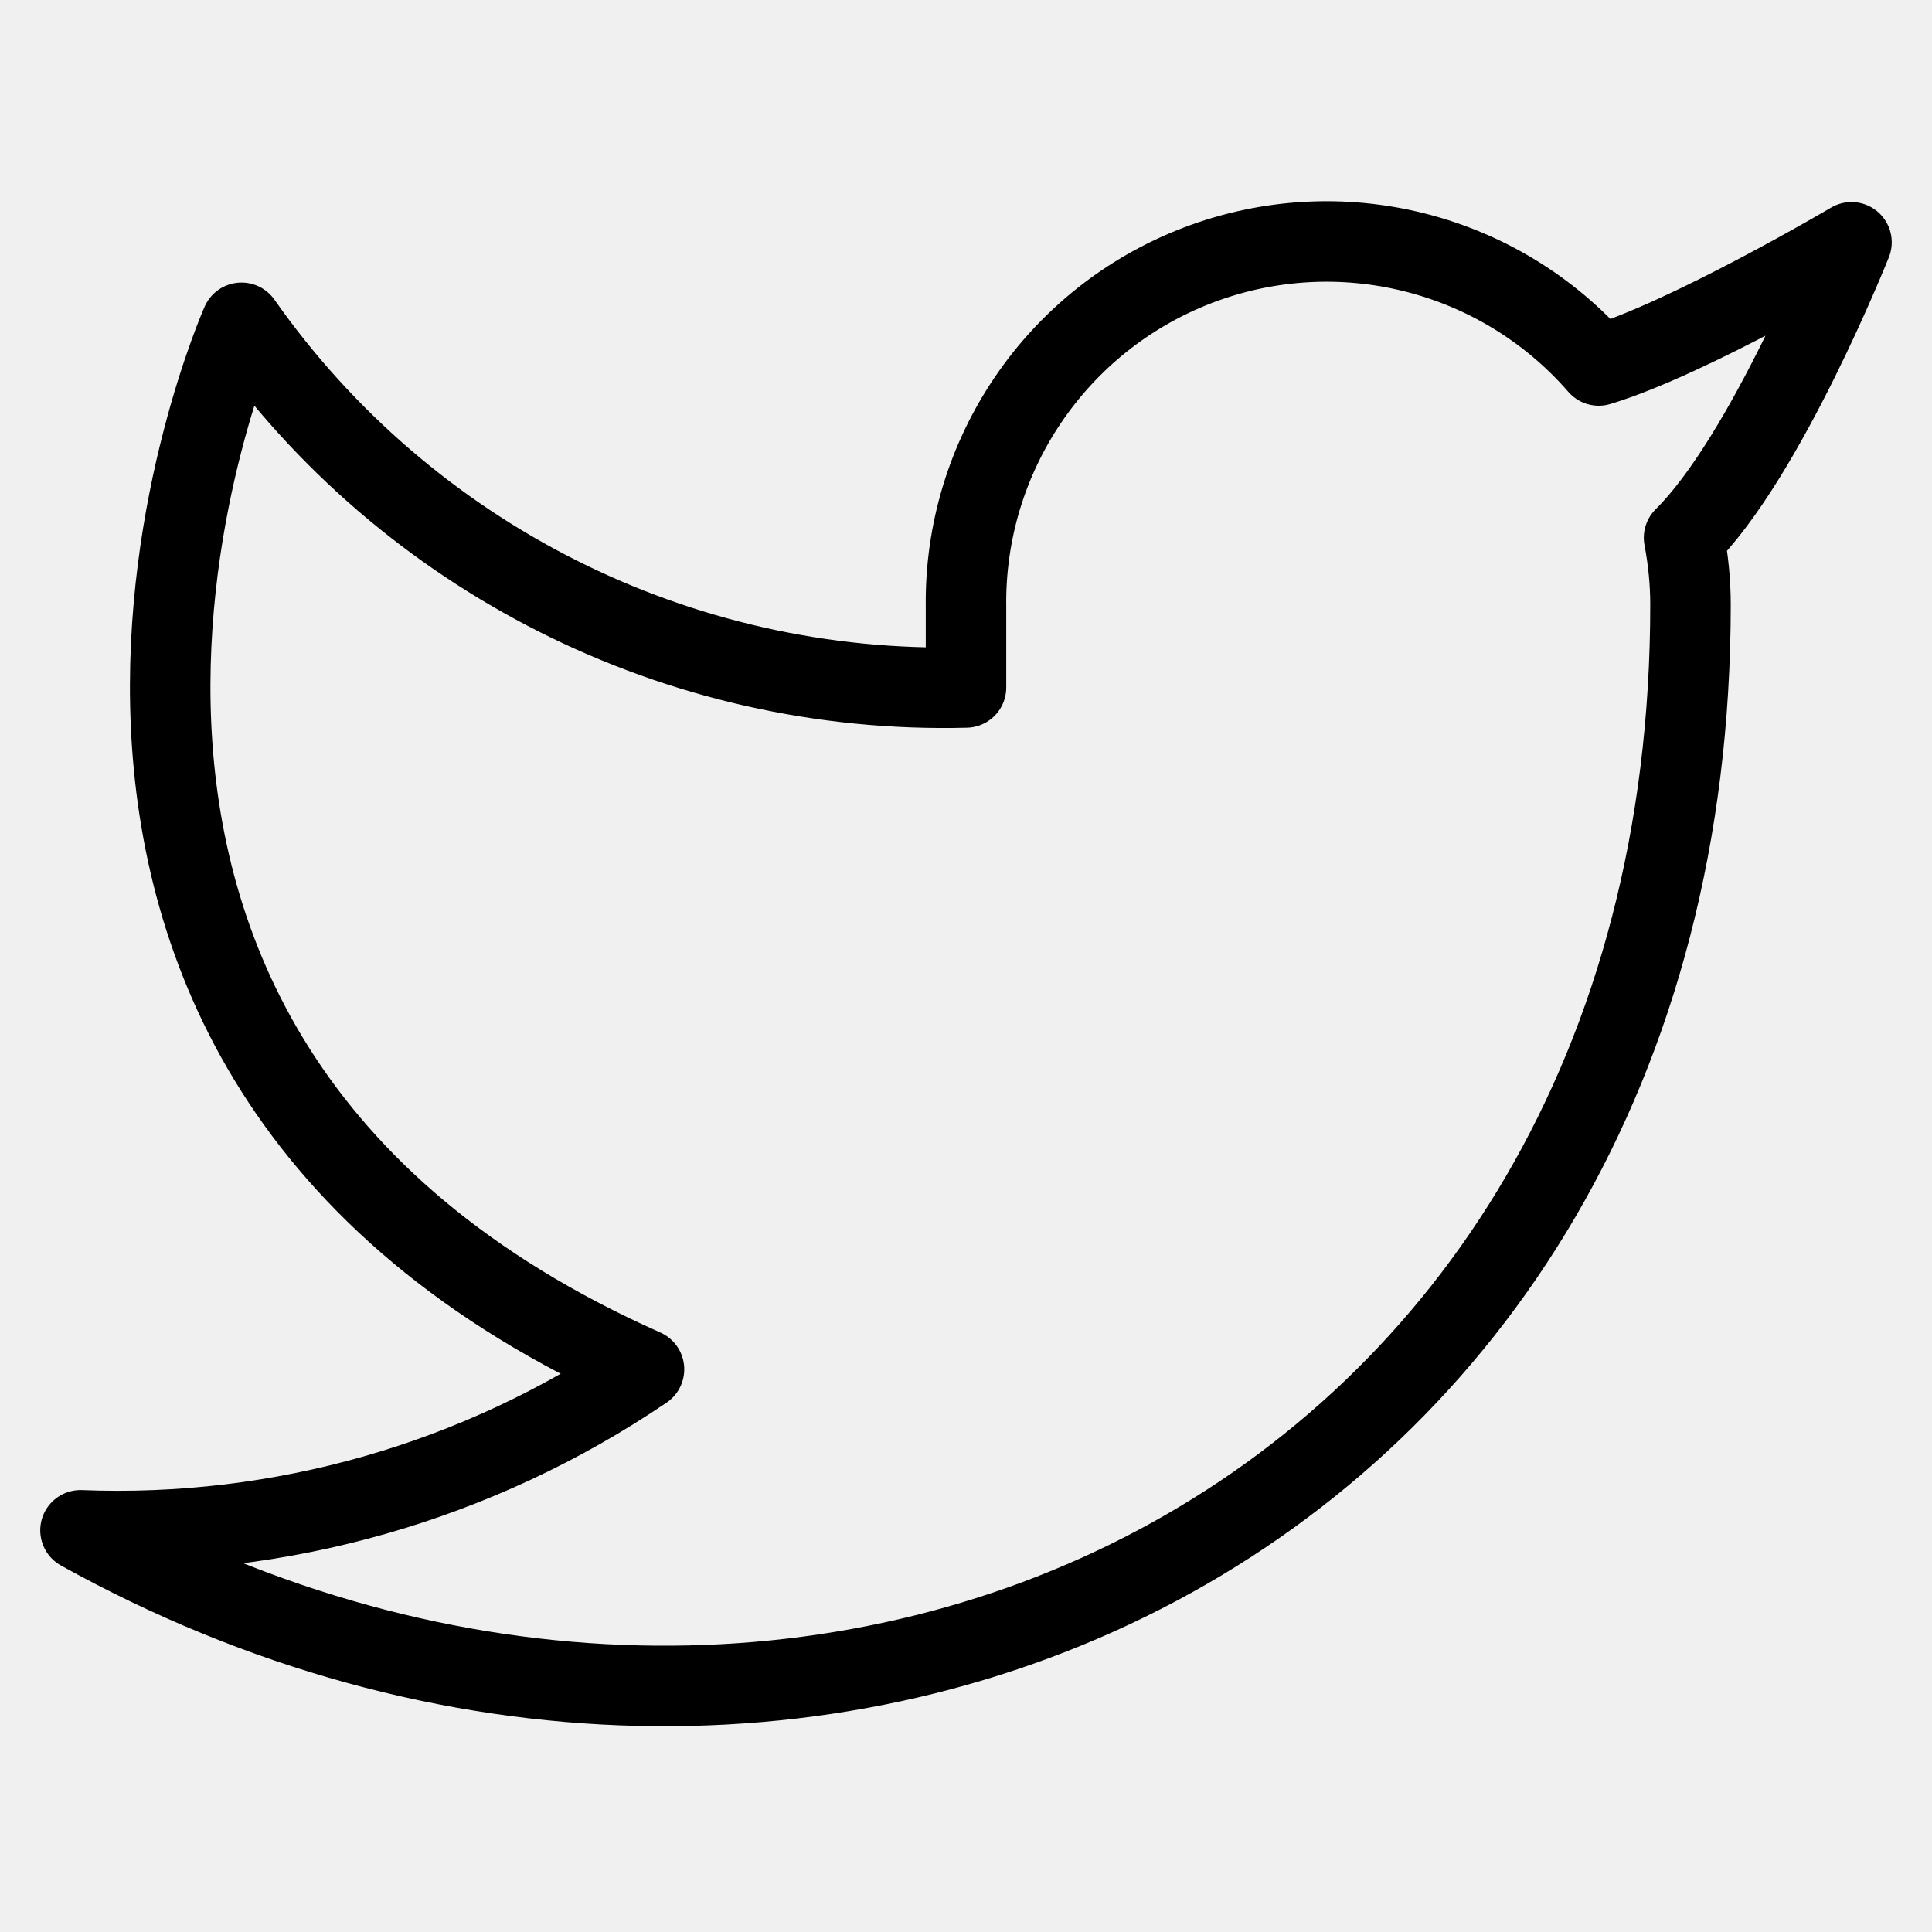
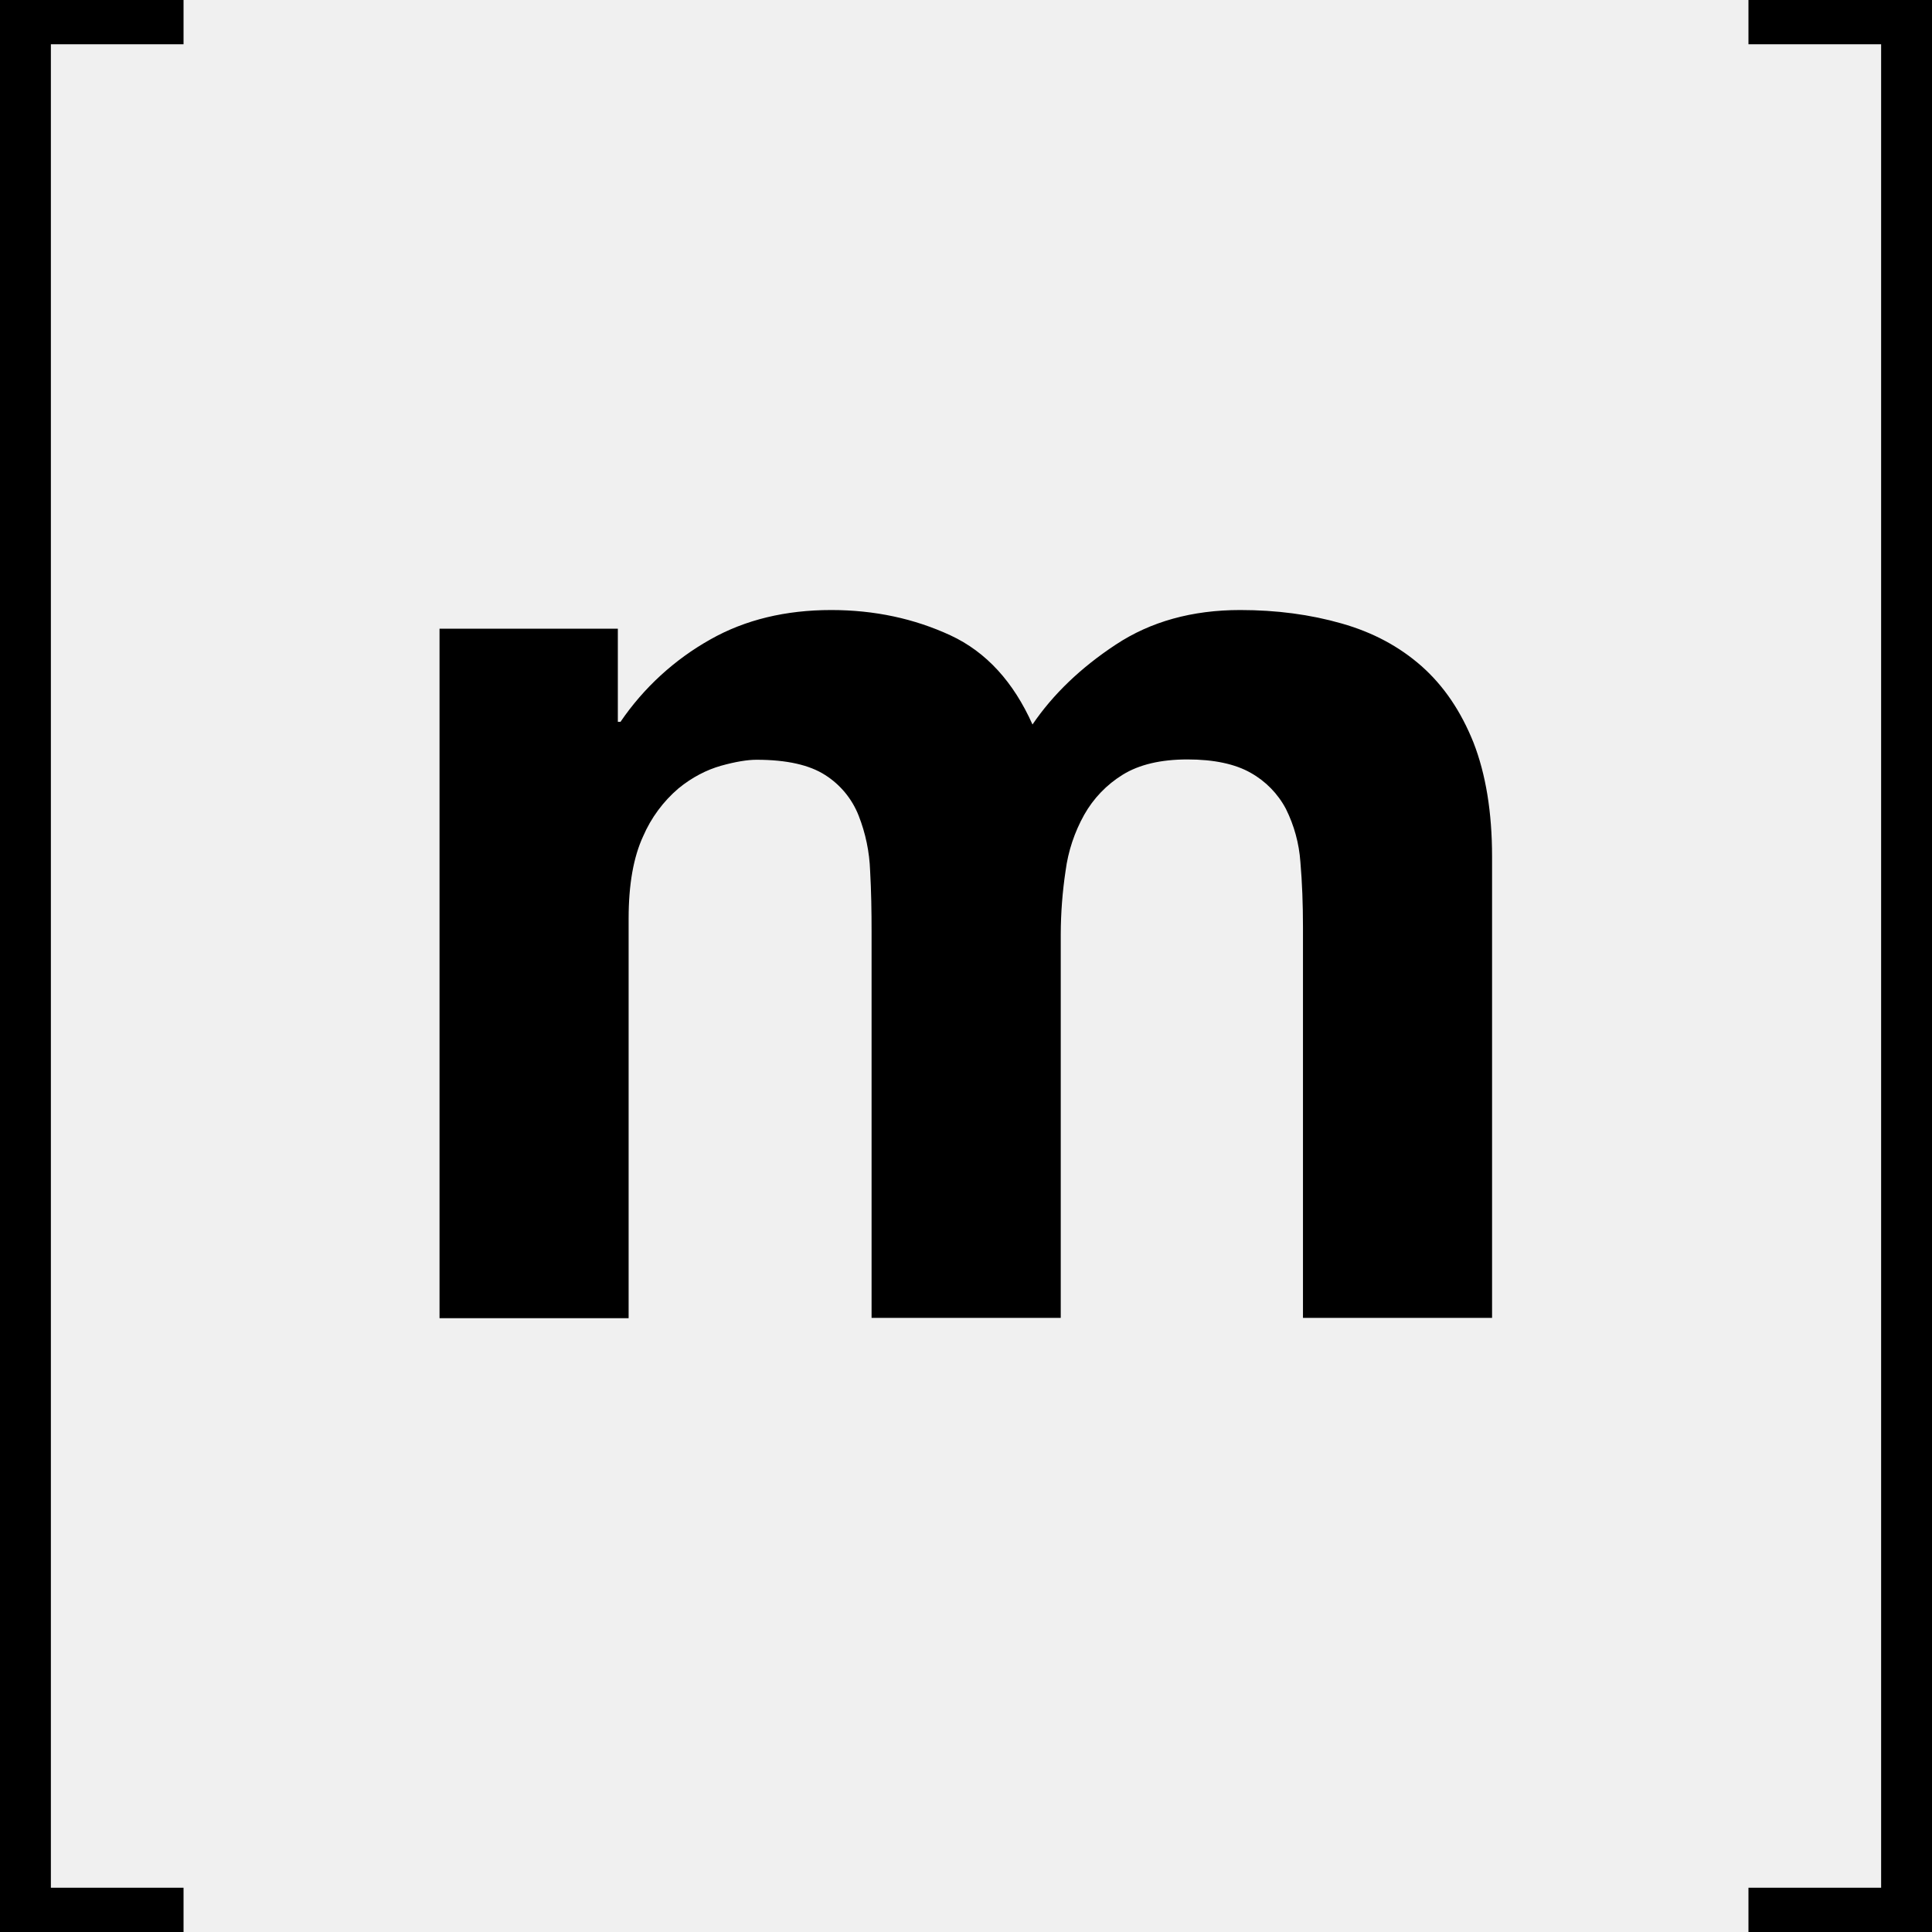
- <svg xmlns="http://www.w3.org/2000/svg" viewBox="0 0 24 24" fill="none" stroke-width="1" color="currentColor">
-   <path stroke="currentColor" stroke-linecap="round" stroke-linejoin="round" d="M23 3.01s-2.018 1.192-3.14 1.53a4.48 4.48 0 0 0-7.86 3v1a10.66 10.66 0 0 1-9-4.53s-4 9 5 13a11.64 11.64 0 0 1-7 2c9 5 20 0 20-11.5 0-.278-.028-.556-.08-.83C21.94 5.674 23 3.01 23 3.01Z" />
+ <svg xmlns="http://www.w3.org/2000/svg" viewBox="0 0 24 24" fill="none">
+   <g clip-path="url(#a)">
+     <path fill="currentColor" d="M.632.55v22.9H2.28V24H0V0h2.28v.55H.632Zm7.043 7.26v1.157h.033a3.312 3.312 0 0 1 1.117-1.024c.433-.245.936-.365 1.5-.365.54 0 1.033.107 1.481.314.448.208.785.582 1.02 1.108.254-.374.6-.706 1.034-.992.434-.287.95-.43 1.546-.43.453 0 .872.056 1.26.167.388.11.716.286.993.53.276.245.489.559.646.951.152.392.23.863.23 1.417v5.728h-2.349V11.52c0-.286-.01-.559-.032-.812a1.755 1.755 0 0 0-.18-.66 1.106 1.106 0 0 0-.438-.448c-.194-.11-.457-.166-.785-.166-.332 0-.6.064-.803.189a1.38 1.38 0 0 0-.48.499c-.12.215-.199.451-.231.696-.039.26-.059.522-.06.785v4.768h-2.35v-4.8c0-.254-.004-.503-.018-.752a2.073 2.073 0 0 0-.143-.688 1.052 1.052 0 0 0-.415-.503c-.194-.125-.476-.19-.854-.19-.111 0-.259.024-.439.074-.18.051-.36.143-.53.282a1.637 1.637 0 0 0-.439.595c-.12.259-.18.6-.18 1.02v4.966H5.46V7.81h2.215Zm15.693 15.64V.55H21.72V0H24v24h-2.28v-.55h1.648Z" />
+   </g>
+   <defs>
+     <clipPath id="a">
+       <path fill="#fff" d="M0 0h24v24H0z" />
+     </clipPath>
+   </defs>
</svg>
